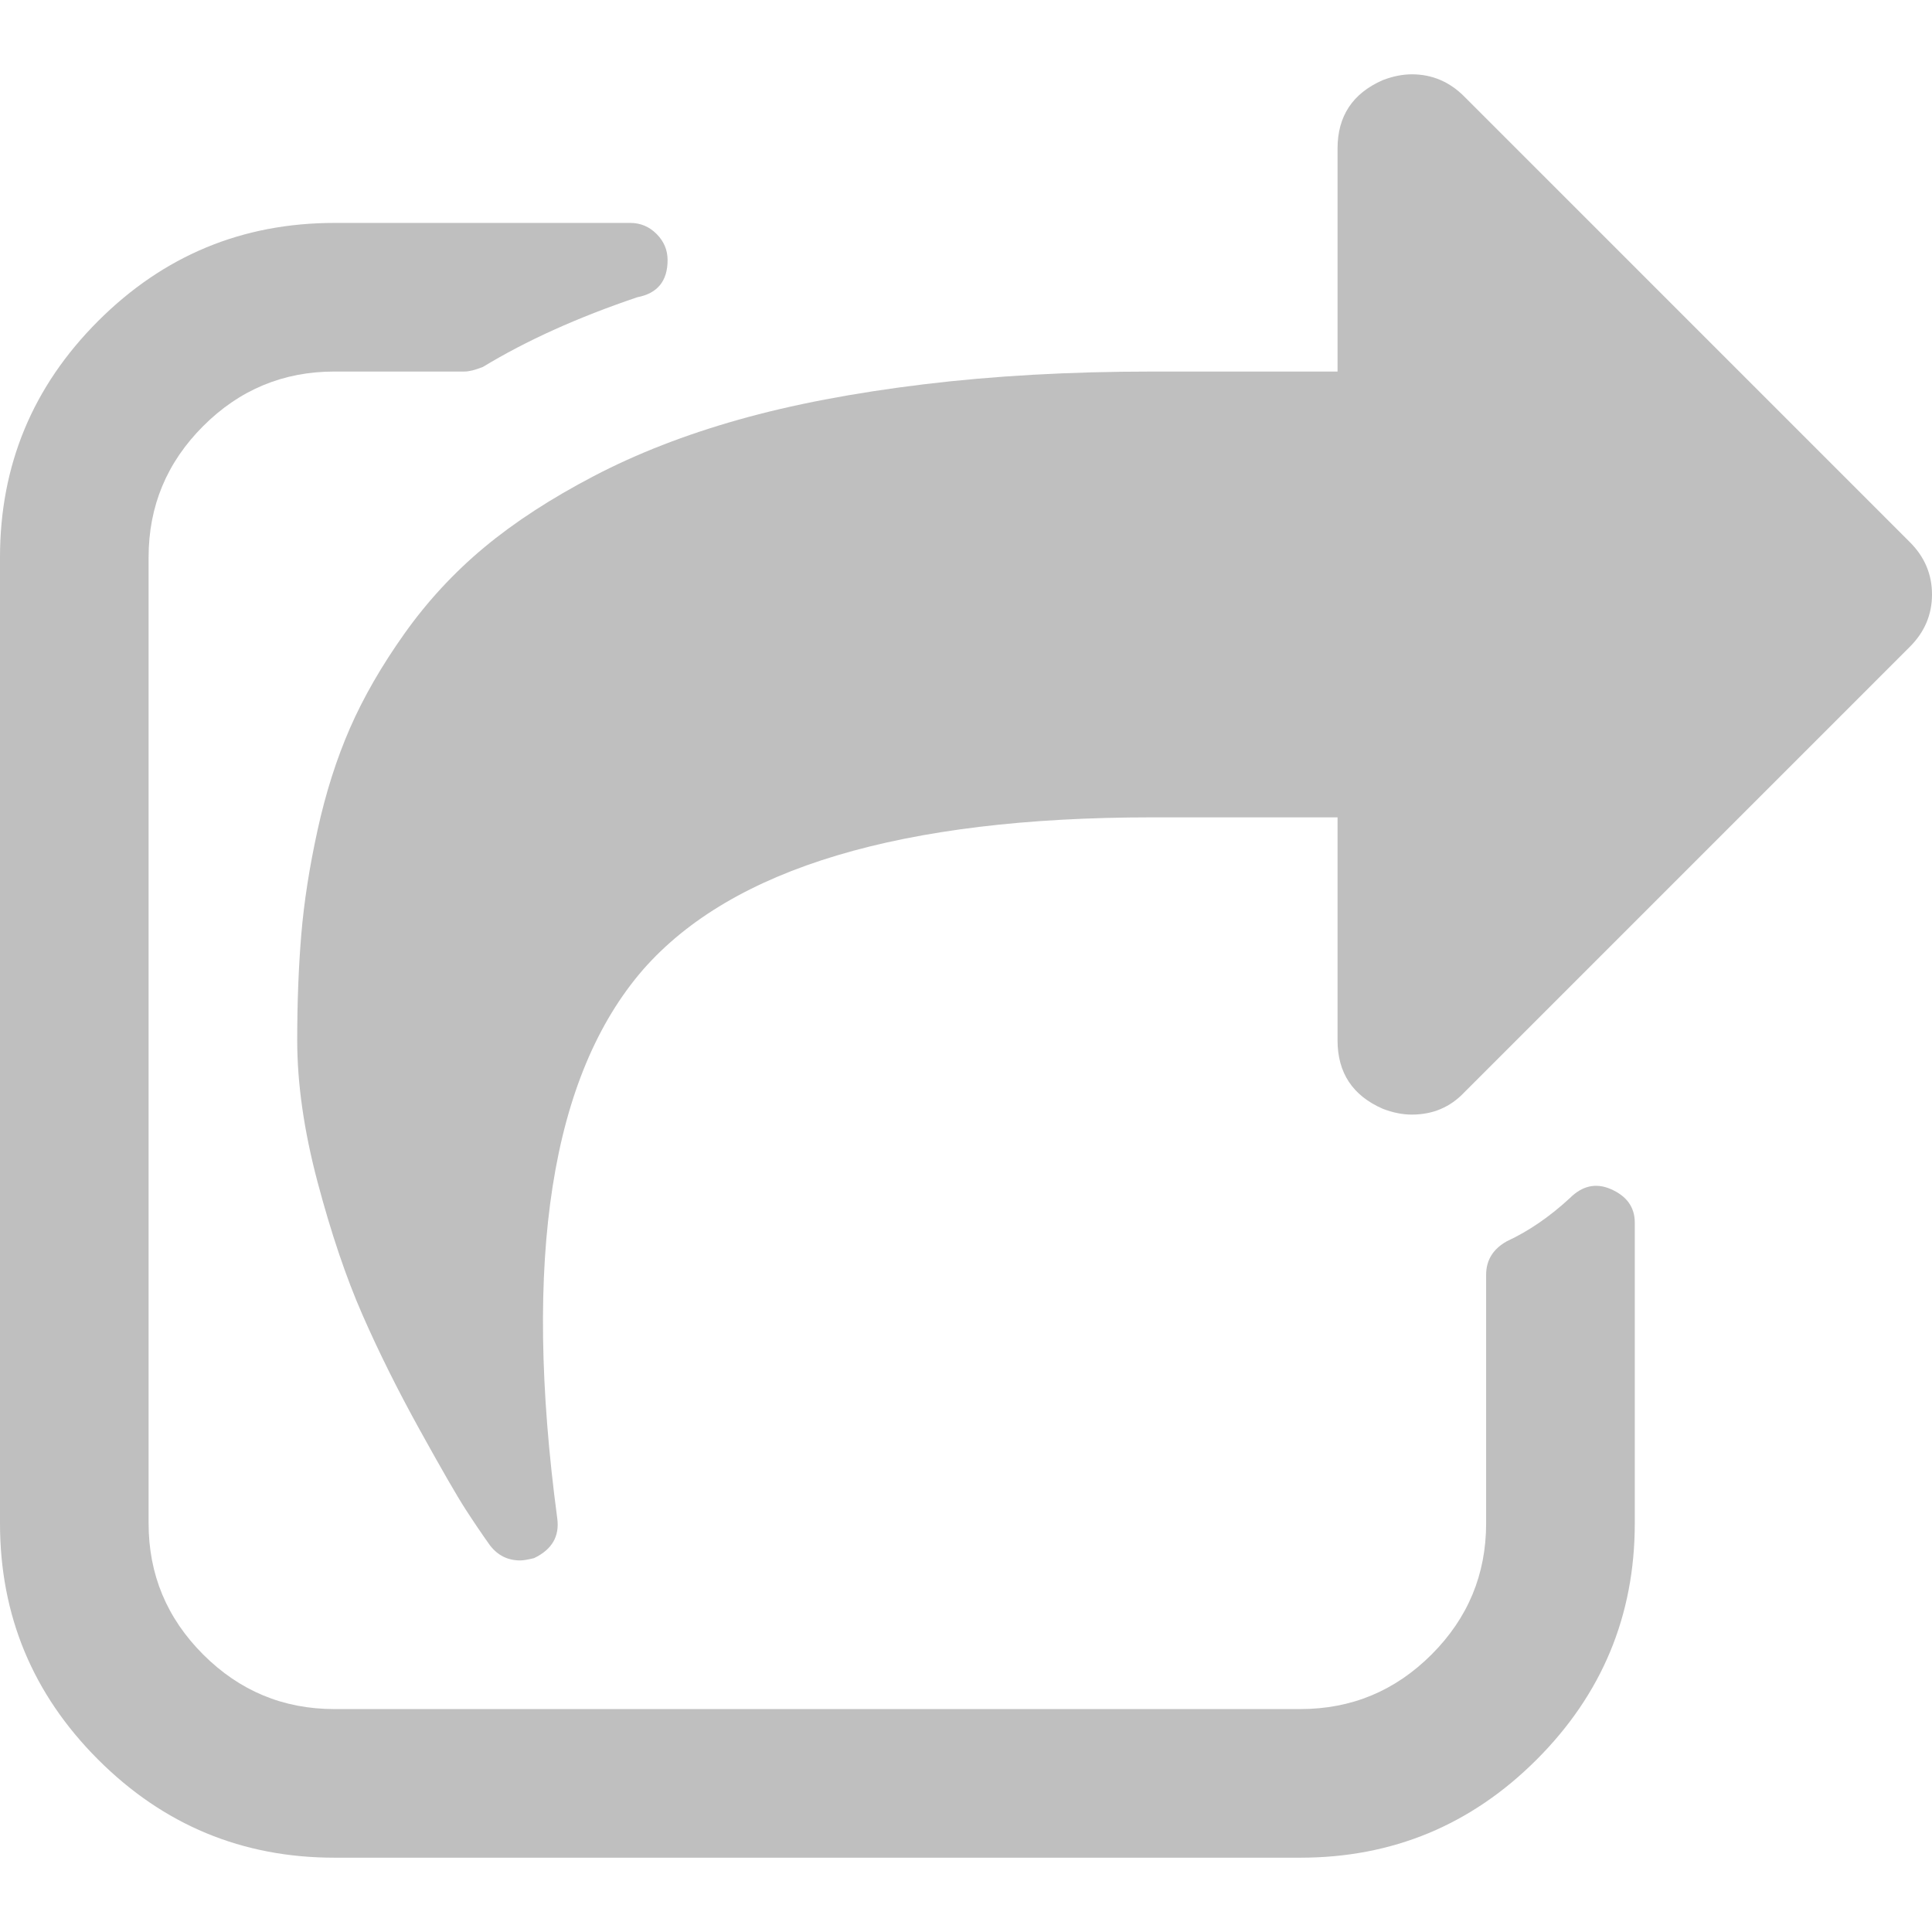
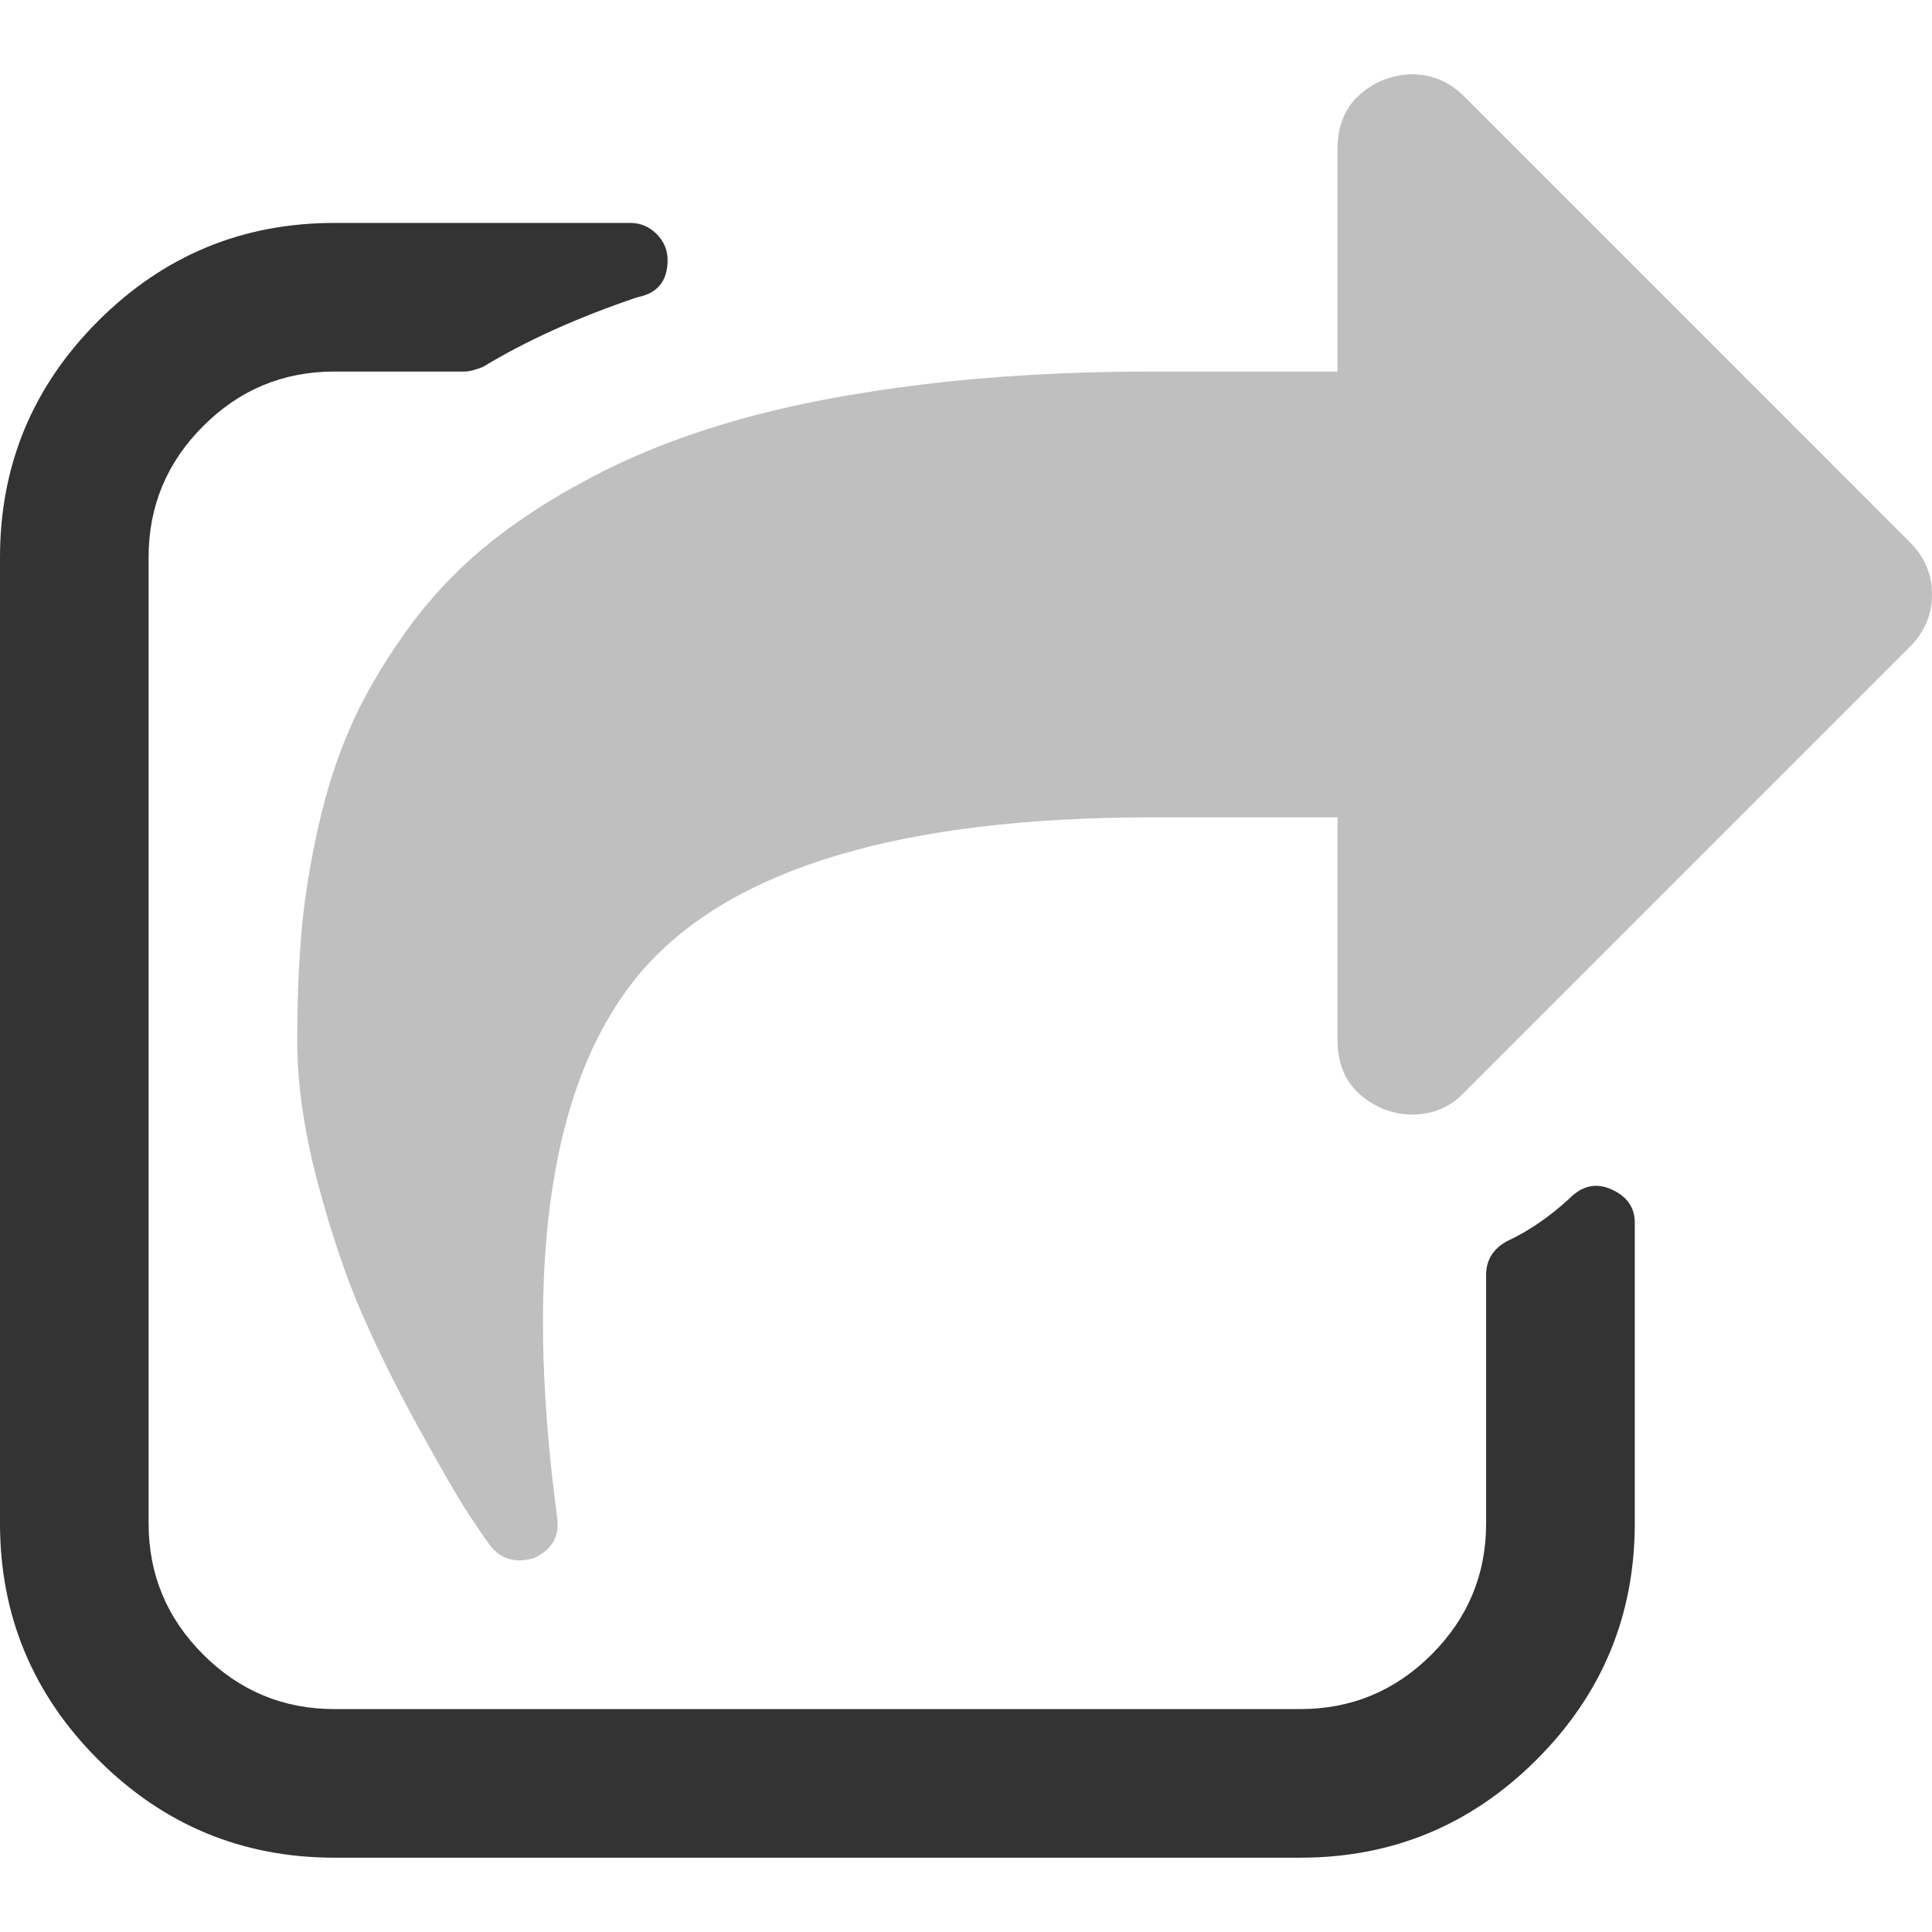
<svg xmlns="http://www.w3.org/2000/svg" version="1.1" id="Capa_1" x="0px" y="0px" width="60px" height="60px" viewBox="0 0 475.082 475.081" style="enable-background:new 0 0 475.082 475.081;" xml:space="preserve">
  <g>
    <g>
      <path fill="#77777777" d="M469.658,133.333L360.029,23.697c-3.621-3.617-7.909-5.424-12.854-5.424c-2.275,0-4.661,0.476-7.132,1.425    c-7.426,3.237-11.139,8.852-11.139,16.846v54.821h-45.683c-20.174,0-38.879,1.047-56.101,3.14    c-17.224,2.092-32.404,4.993-45.537,8.708c-13.134,3.708-24.983,8.326-35.547,13.846c-10.562,5.518-19.555,11.372-26.98,17.559    c-7.426,6.186-13.943,13.23-19.558,21.129c-5.618,7.898-10.088,15.653-13.422,23.267c-3.328,7.616-5.992,15.99-7.992,25.125    c-2.002,9.137-3.333,17.701-3.999,25.693c-0.666,7.994-0.999,16.657-0.999,25.979c0,10.663,1.668,22.271,4.998,34.838    c3.331,12.559,6.995,23.407,10.992,32.545c3.996,9.13,8.709,18.603,14.134,28.403c5.424,9.802,9.182,16.317,11.276,19.555    c2.093,3.23,4.095,6.187,5.997,8.85c1.903,2.474,4.377,3.71,7.421,3.71c0.765,0,1.902-0.186,3.427-0.568    c4.377-2.095,6.279-5.325,5.708-9.705c-8.564-63.954-1.52-108.973,21.128-135.047c21.892-24.934,63.575-37.403,125.051-37.403    h45.686v54.816c0,8.001,3.71,13.613,11.136,16.851c2.471,0.951,4.853,1.424,7.132,1.424c5.14,0,9.425-1.807,12.854-5.421    l109.633-109.637c3.613-3.619,5.424-7.898,5.424-12.847C475.082,141.23,473.271,136.944,469.658,133.333z" />
-       <path fill="#77777777" d="M395.996,292.356c-3.625-1.529-6.951-0.763-9.993,2.283c-4.948,4.568-10.092,8.093-15.42,10.564    c-3.433,1.902-5.141,4.66-5.141,8.277v61.104c0,12.562-4.466,23.308-13.415,32.26c-8.945,8.946-19.704,13.419-32.264,13.419    H82.222c-12.564,0-23.318-4.473-32.264-13.419c-8.947-8.952-13.418-19.697-13.418-32.26V137.039    c0-12.563,4.471-23.313,13.418-32.259c8.945-8.947,19.699-13.418,32.264-13.418h31.977c1.141,0,2.666-0.383,4.568-1.143    c10.66-6.473,23.313-12.185,37.972-17.133c4.949-0.95,7.423-3.994,7.423-9.136c0-2.474-0.903-4.611-2.712-6.423    c-1.809-1.804-3.946-2.708-6.423-2.708H82.226c-22.65,0-42.018,8.042-58.102,24.125C8.042,95.026,0,114.394,0,137.044v237.537    c0,22.651,8.042,42.018,24.125,58.102c16.084,16.084,35.452,24.126,58.102,24.126h237.541c22.647,0,42.017-8.042,58.101-24.126    c16.085-16.084,24.127-35.45,24.127-58.102v-73.946C401.995,296.829,399.996,294.071,395.996,292.356z" />
+       <path fill="#333333" d="M395.996,292.356c-3.625-1.529-6.951-0.763-9.993,2.283c-4.948,4.568-10.092,8.093-15.42,10.564    c-3.433,1.902-5.141,4.66-5.141,8.277v61.104c0,12.562-4.466,23.308-13.415,32.26c-8.945,8.946-19.704,13.419-32.264,13.419    H82.222c-12.564,0-23.318-4.473-32.264-13.419c-8.947-8.952-13.418-19.697-13.418-32.26V137.039    c0-12.563,4.471-23.313,13.418-32.259c8.945-8.947,19.699-13.418,32.264-13.418h31.977c1.141,0,2.666-0.383,4.568-1.143    c10.66-6.473,23.313-12.185,37.972-17.133c4.949-0.95,7.423-3.994,7.423-9.136c0-2.474-0.903-4.611-2.712-6.423    c-1.809-1.804-3.946-2.708-6.423-2.708H82.226c-22.65,0-42.018,8.042-58.102,24.125C8.042,95.026,0,114.394,0,137.044v237.537    c0,22.651,8.042,42.018,24.125,58.102c16.084,16.084,35.452,24.126,58.102,24.126h237.541c22.647,0,42.017-8.042,58.101-24.126    c16.085-16.084,24.127-35.45,24.127-58.102v-73.946C401.995,296.829,399.996,294.071,395.996,292.356z" />
    </g>
  </g>
  <g>
</g>
  <g>
</g>
  <g>
</g>
  <g>
</g>
  <g>
</g>
  <g>
</g>
  <g>
</g>
  <g>
</g>
  <g>
</g>
  <g>
</g>
  <g>
</g>
  <g>
</g>
  <g>
</g>
  <g>
</g>
  <g>
</g>
</svg>
